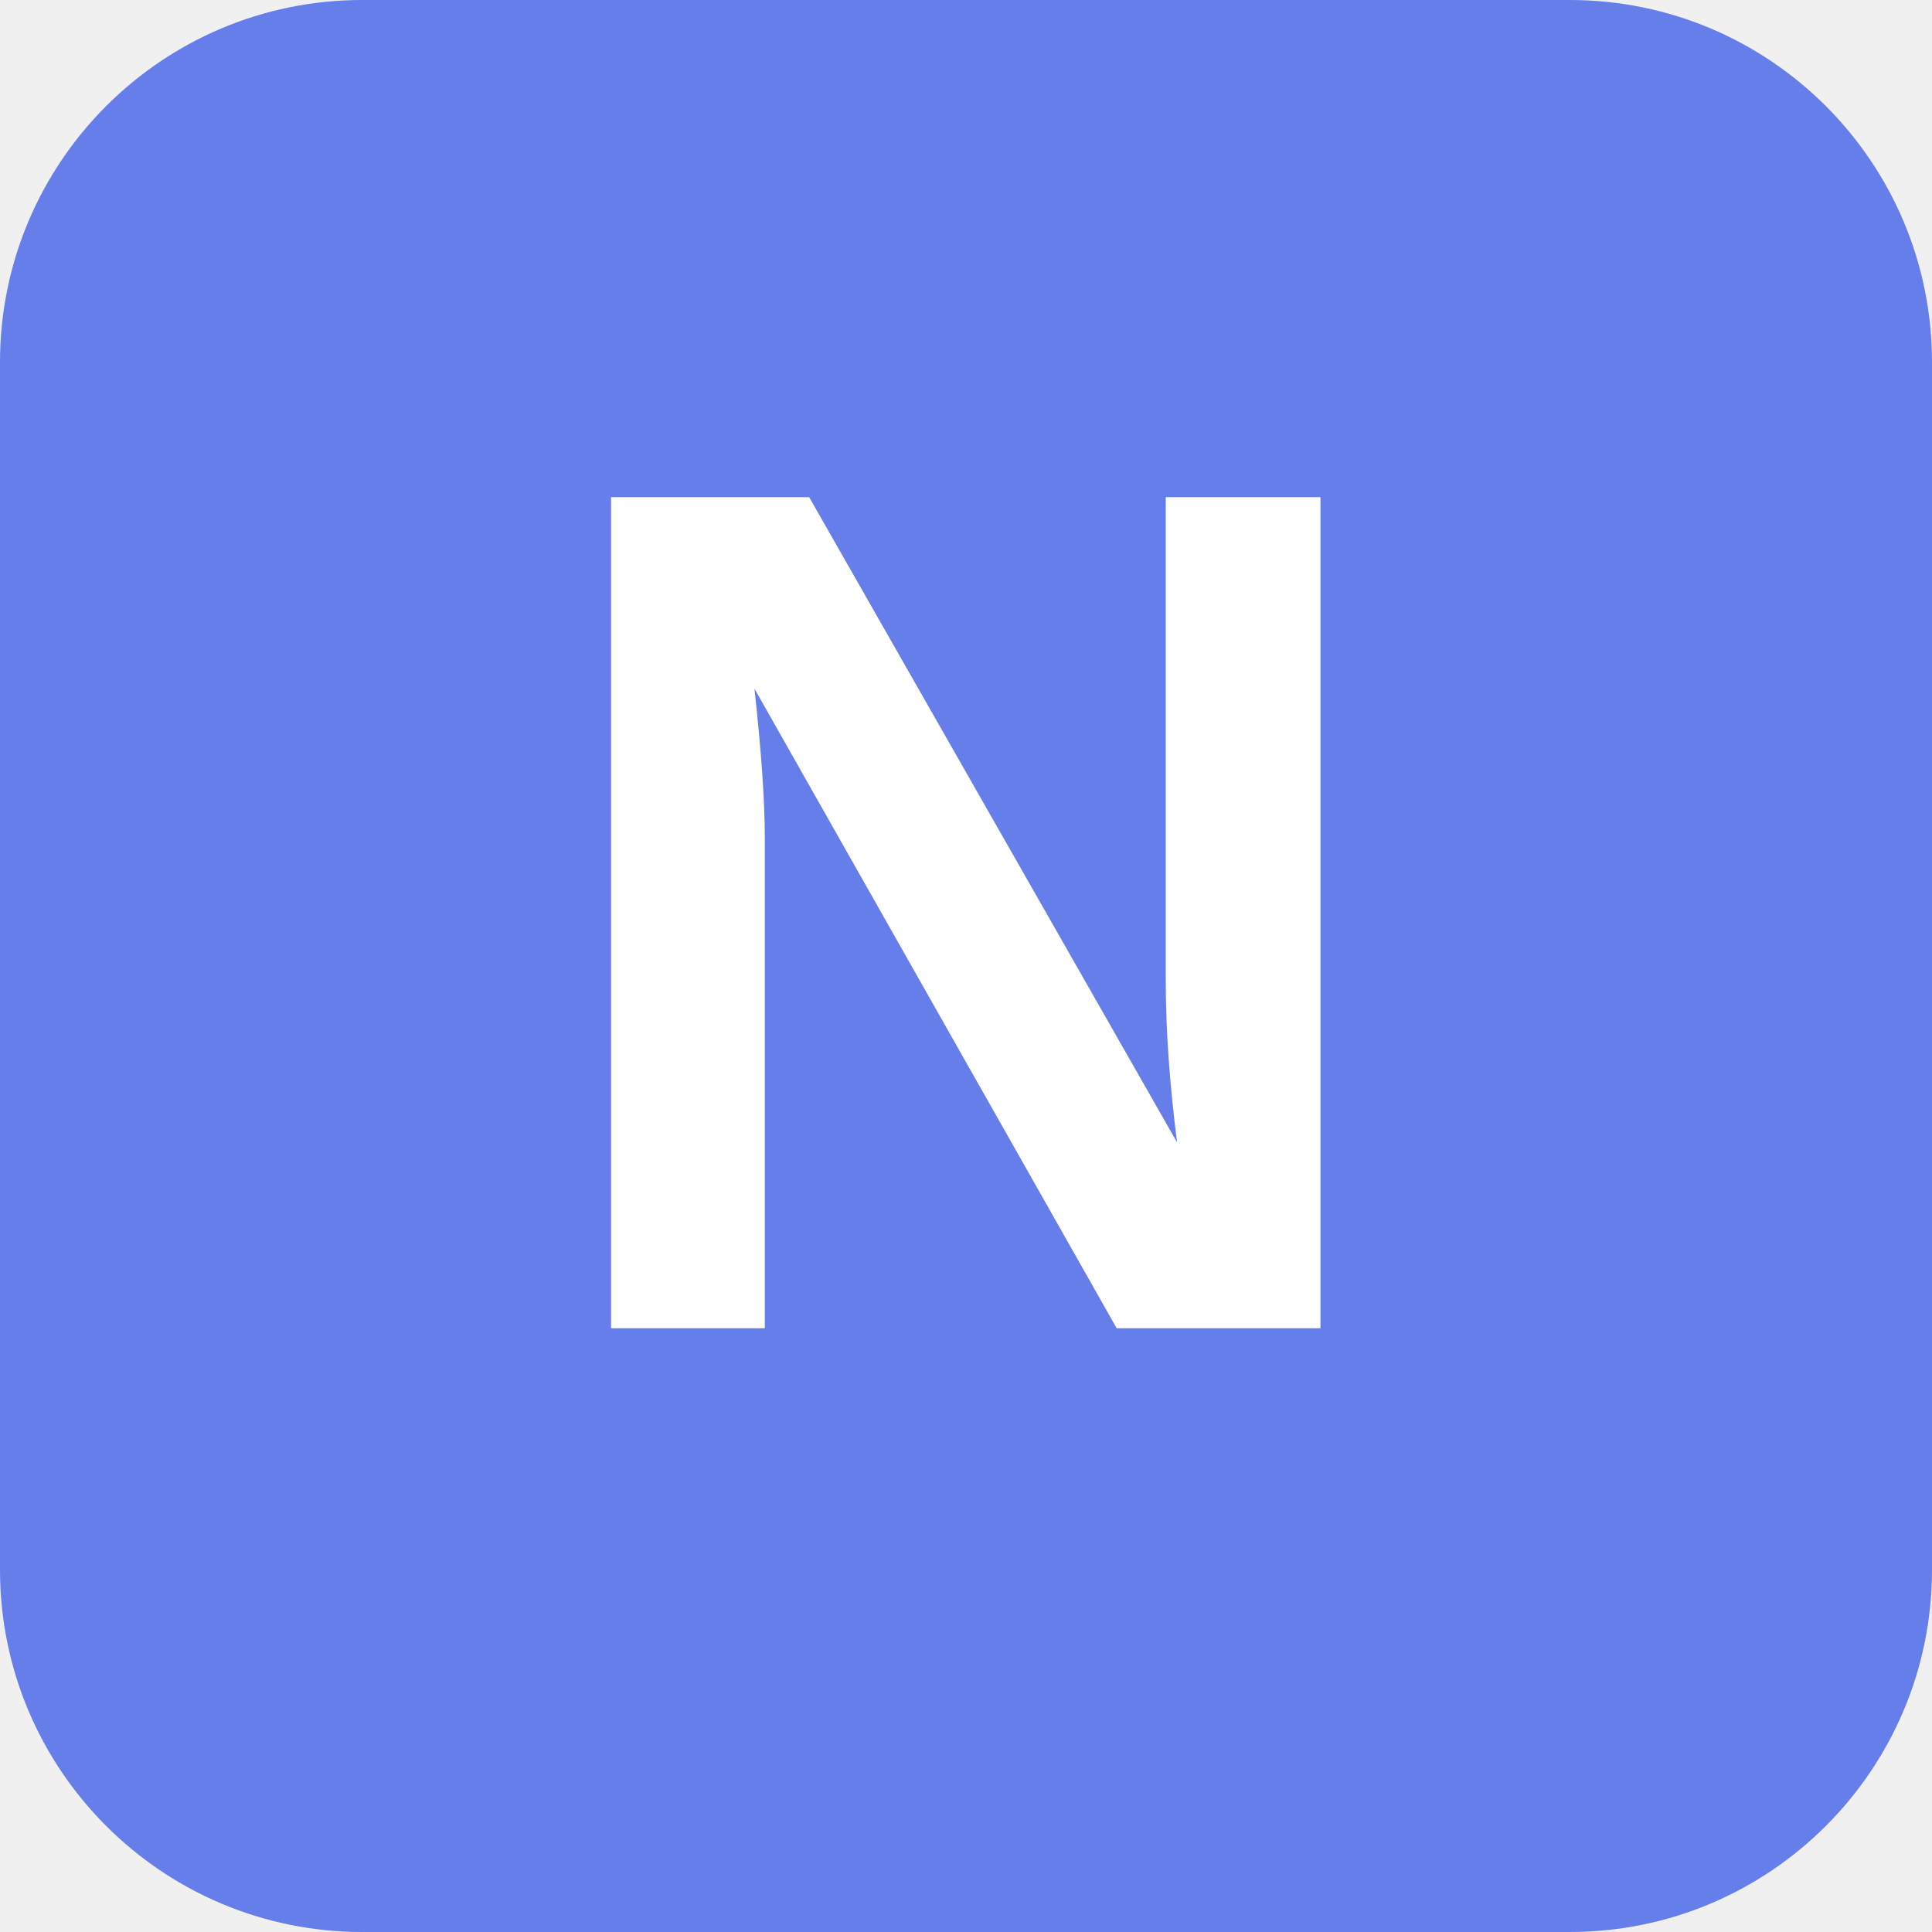
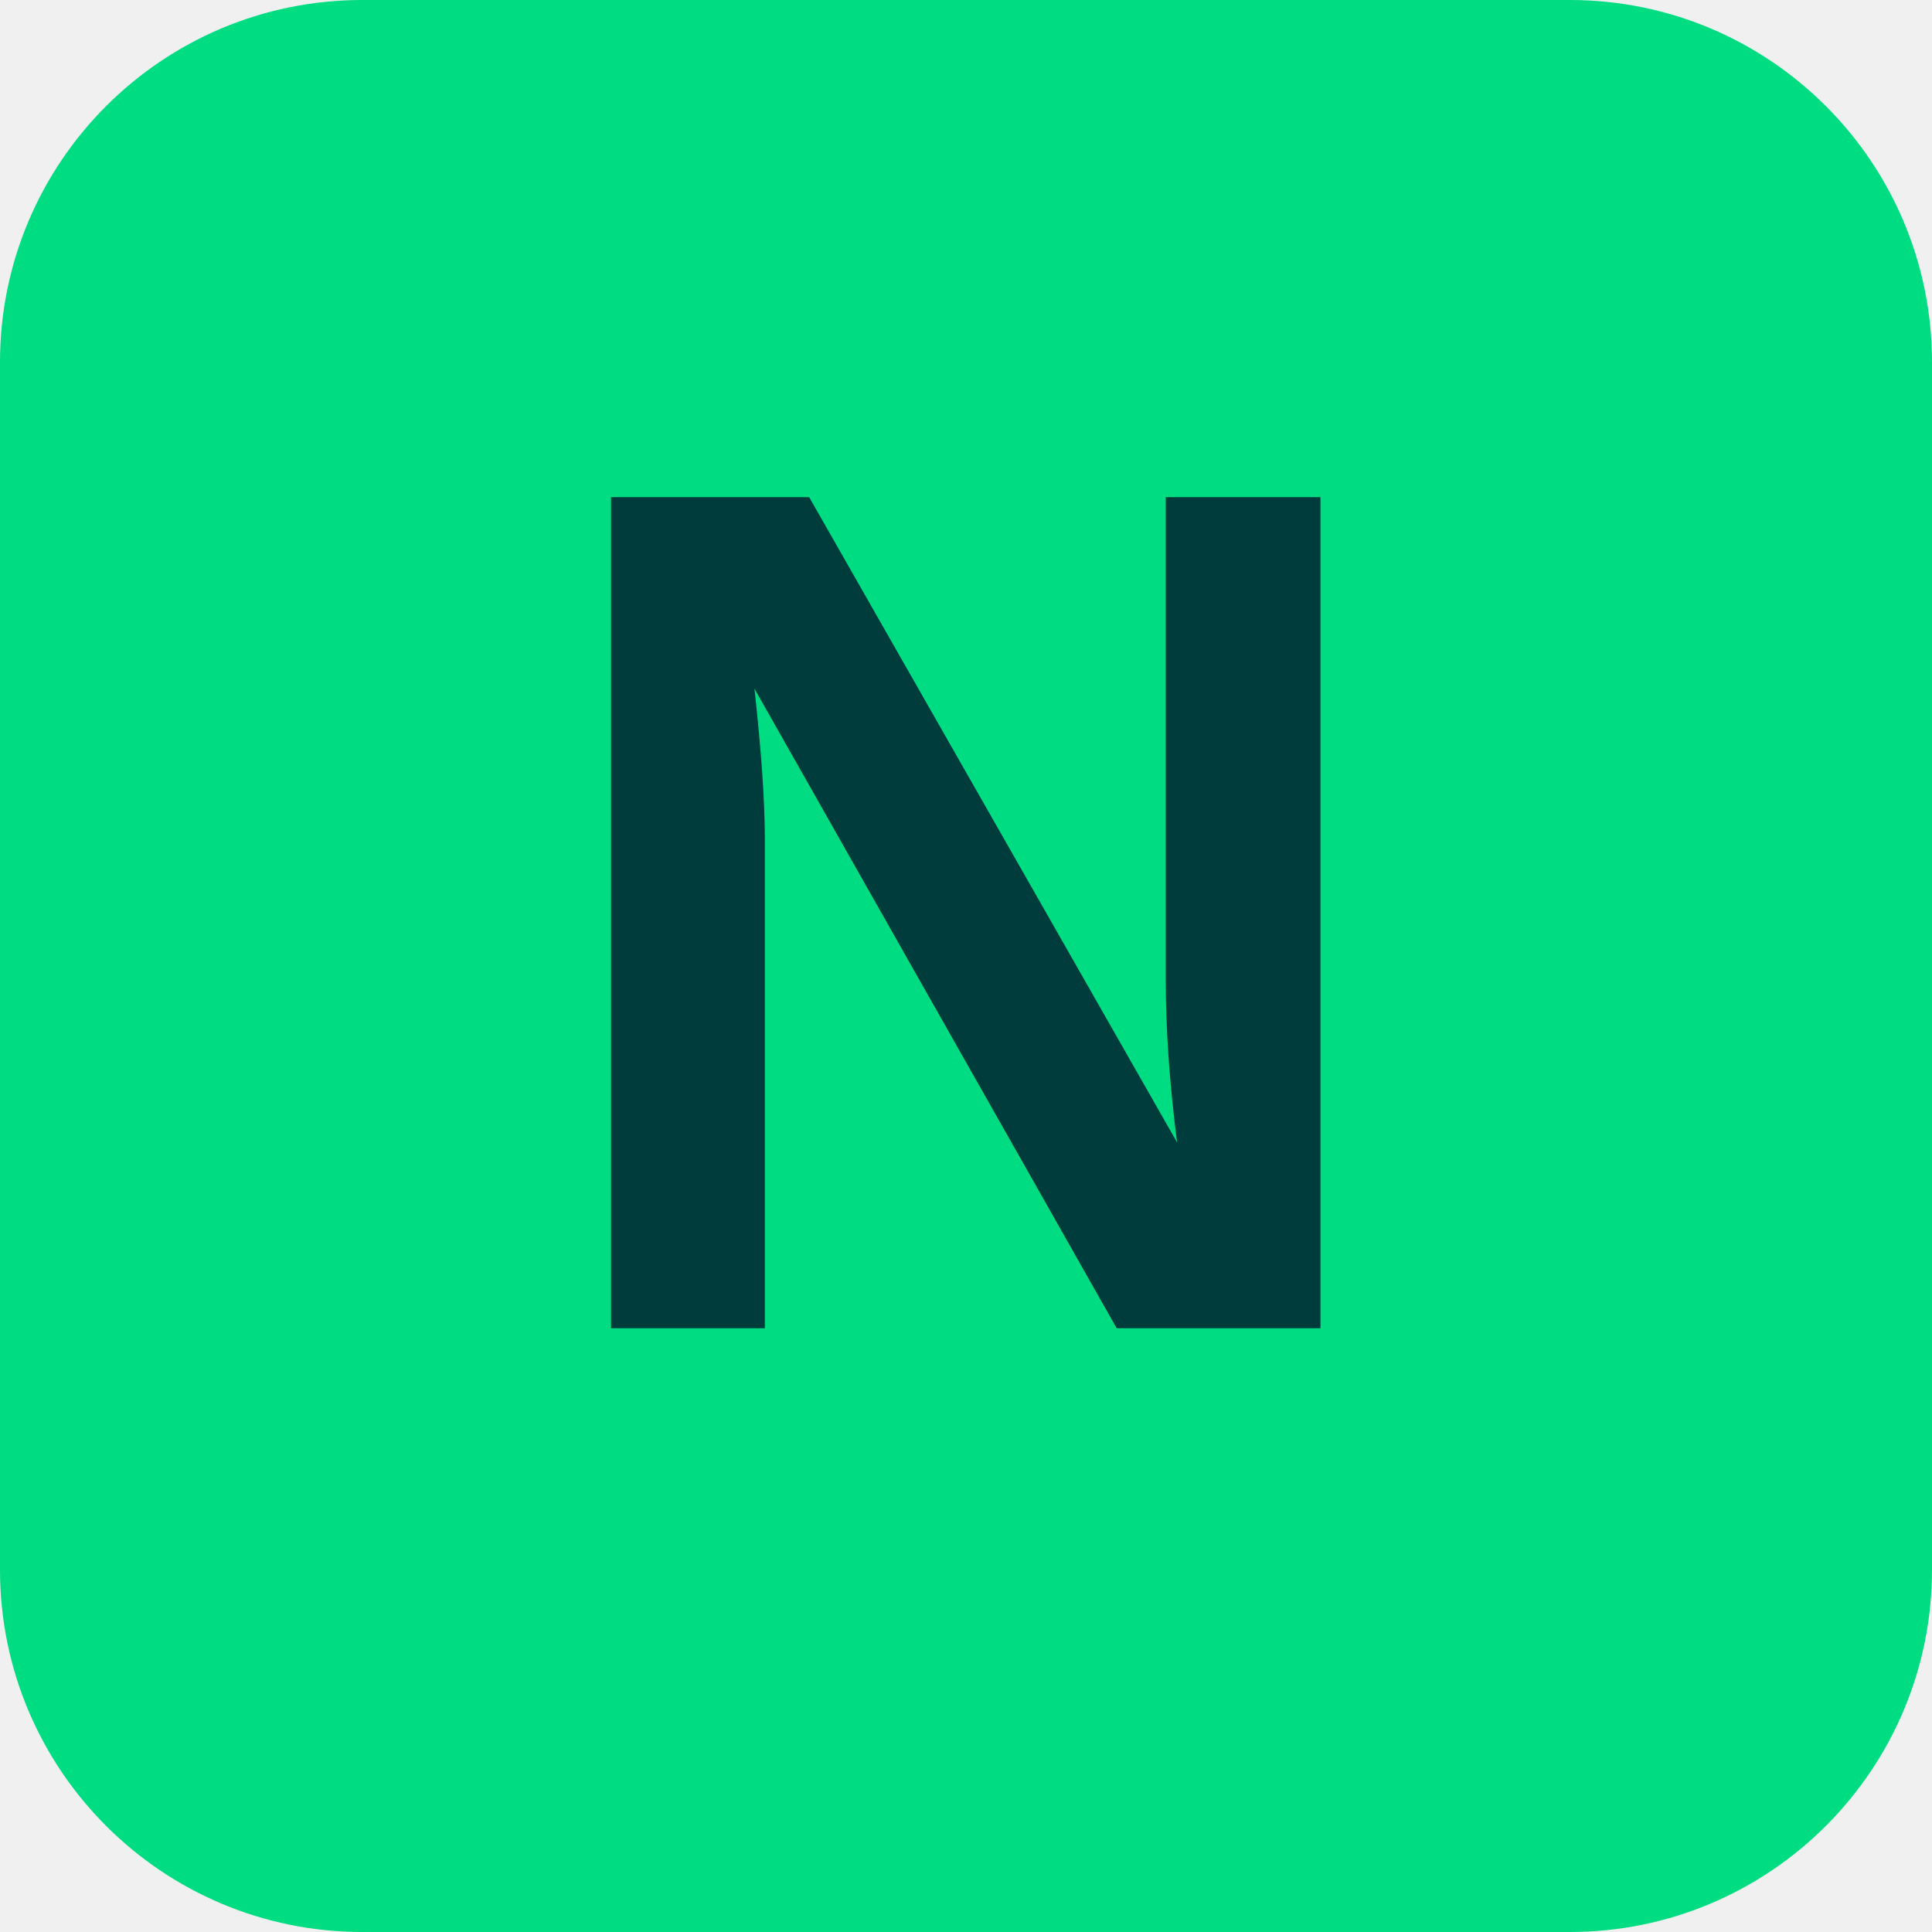
<svg xmlns="http://www.w3.org/2000/svg" width="32" height="32" viewBox="0 0 32 32">
-   <rect width="32" height="32" rx="6" fill="#667eea" />
-   <text x="16" y="22" text-anchor="middle" font-family="Arial, sans-serif" font-size="20" font-weight="bold" fill="white">N</text>
+   <rect width="32" height="32" rx="6" fill="#00dc82" />
+   <text x="16" y="22" text-anchor="middle" font-family="Arial, sans-serif" font-size="20" font-weight="bold" fill="#003c3c">N</text>
</svg>
